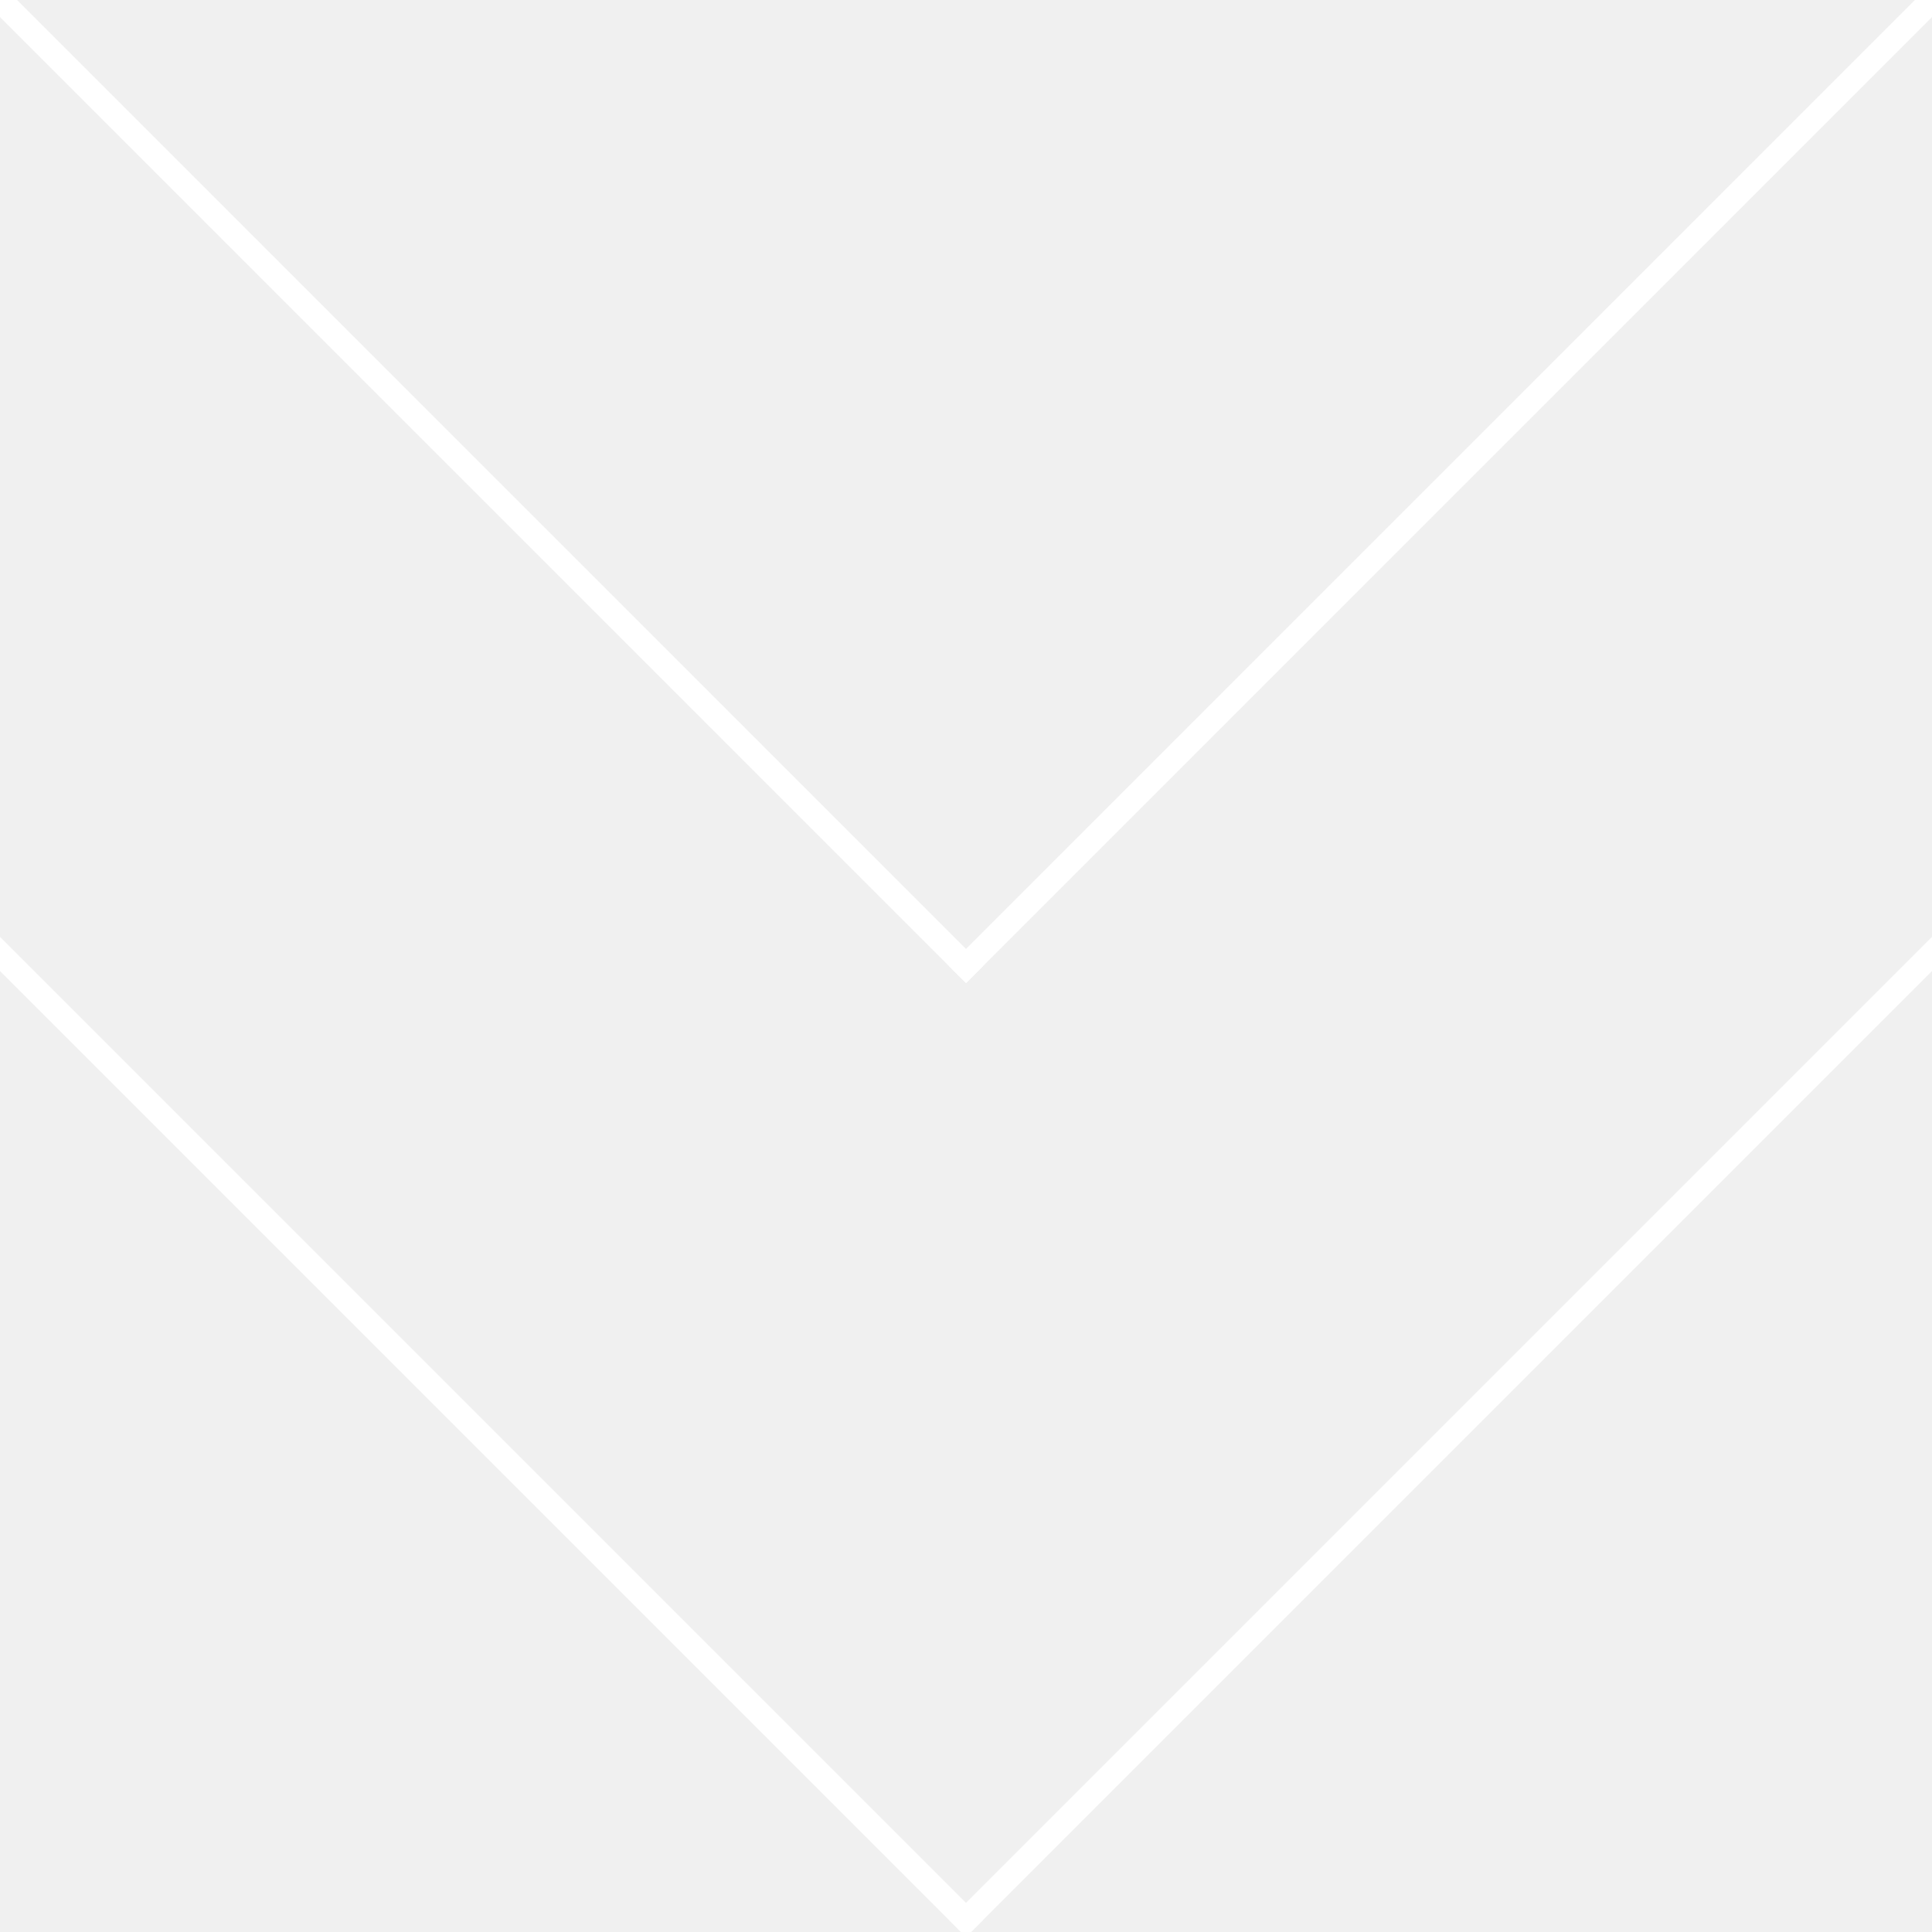
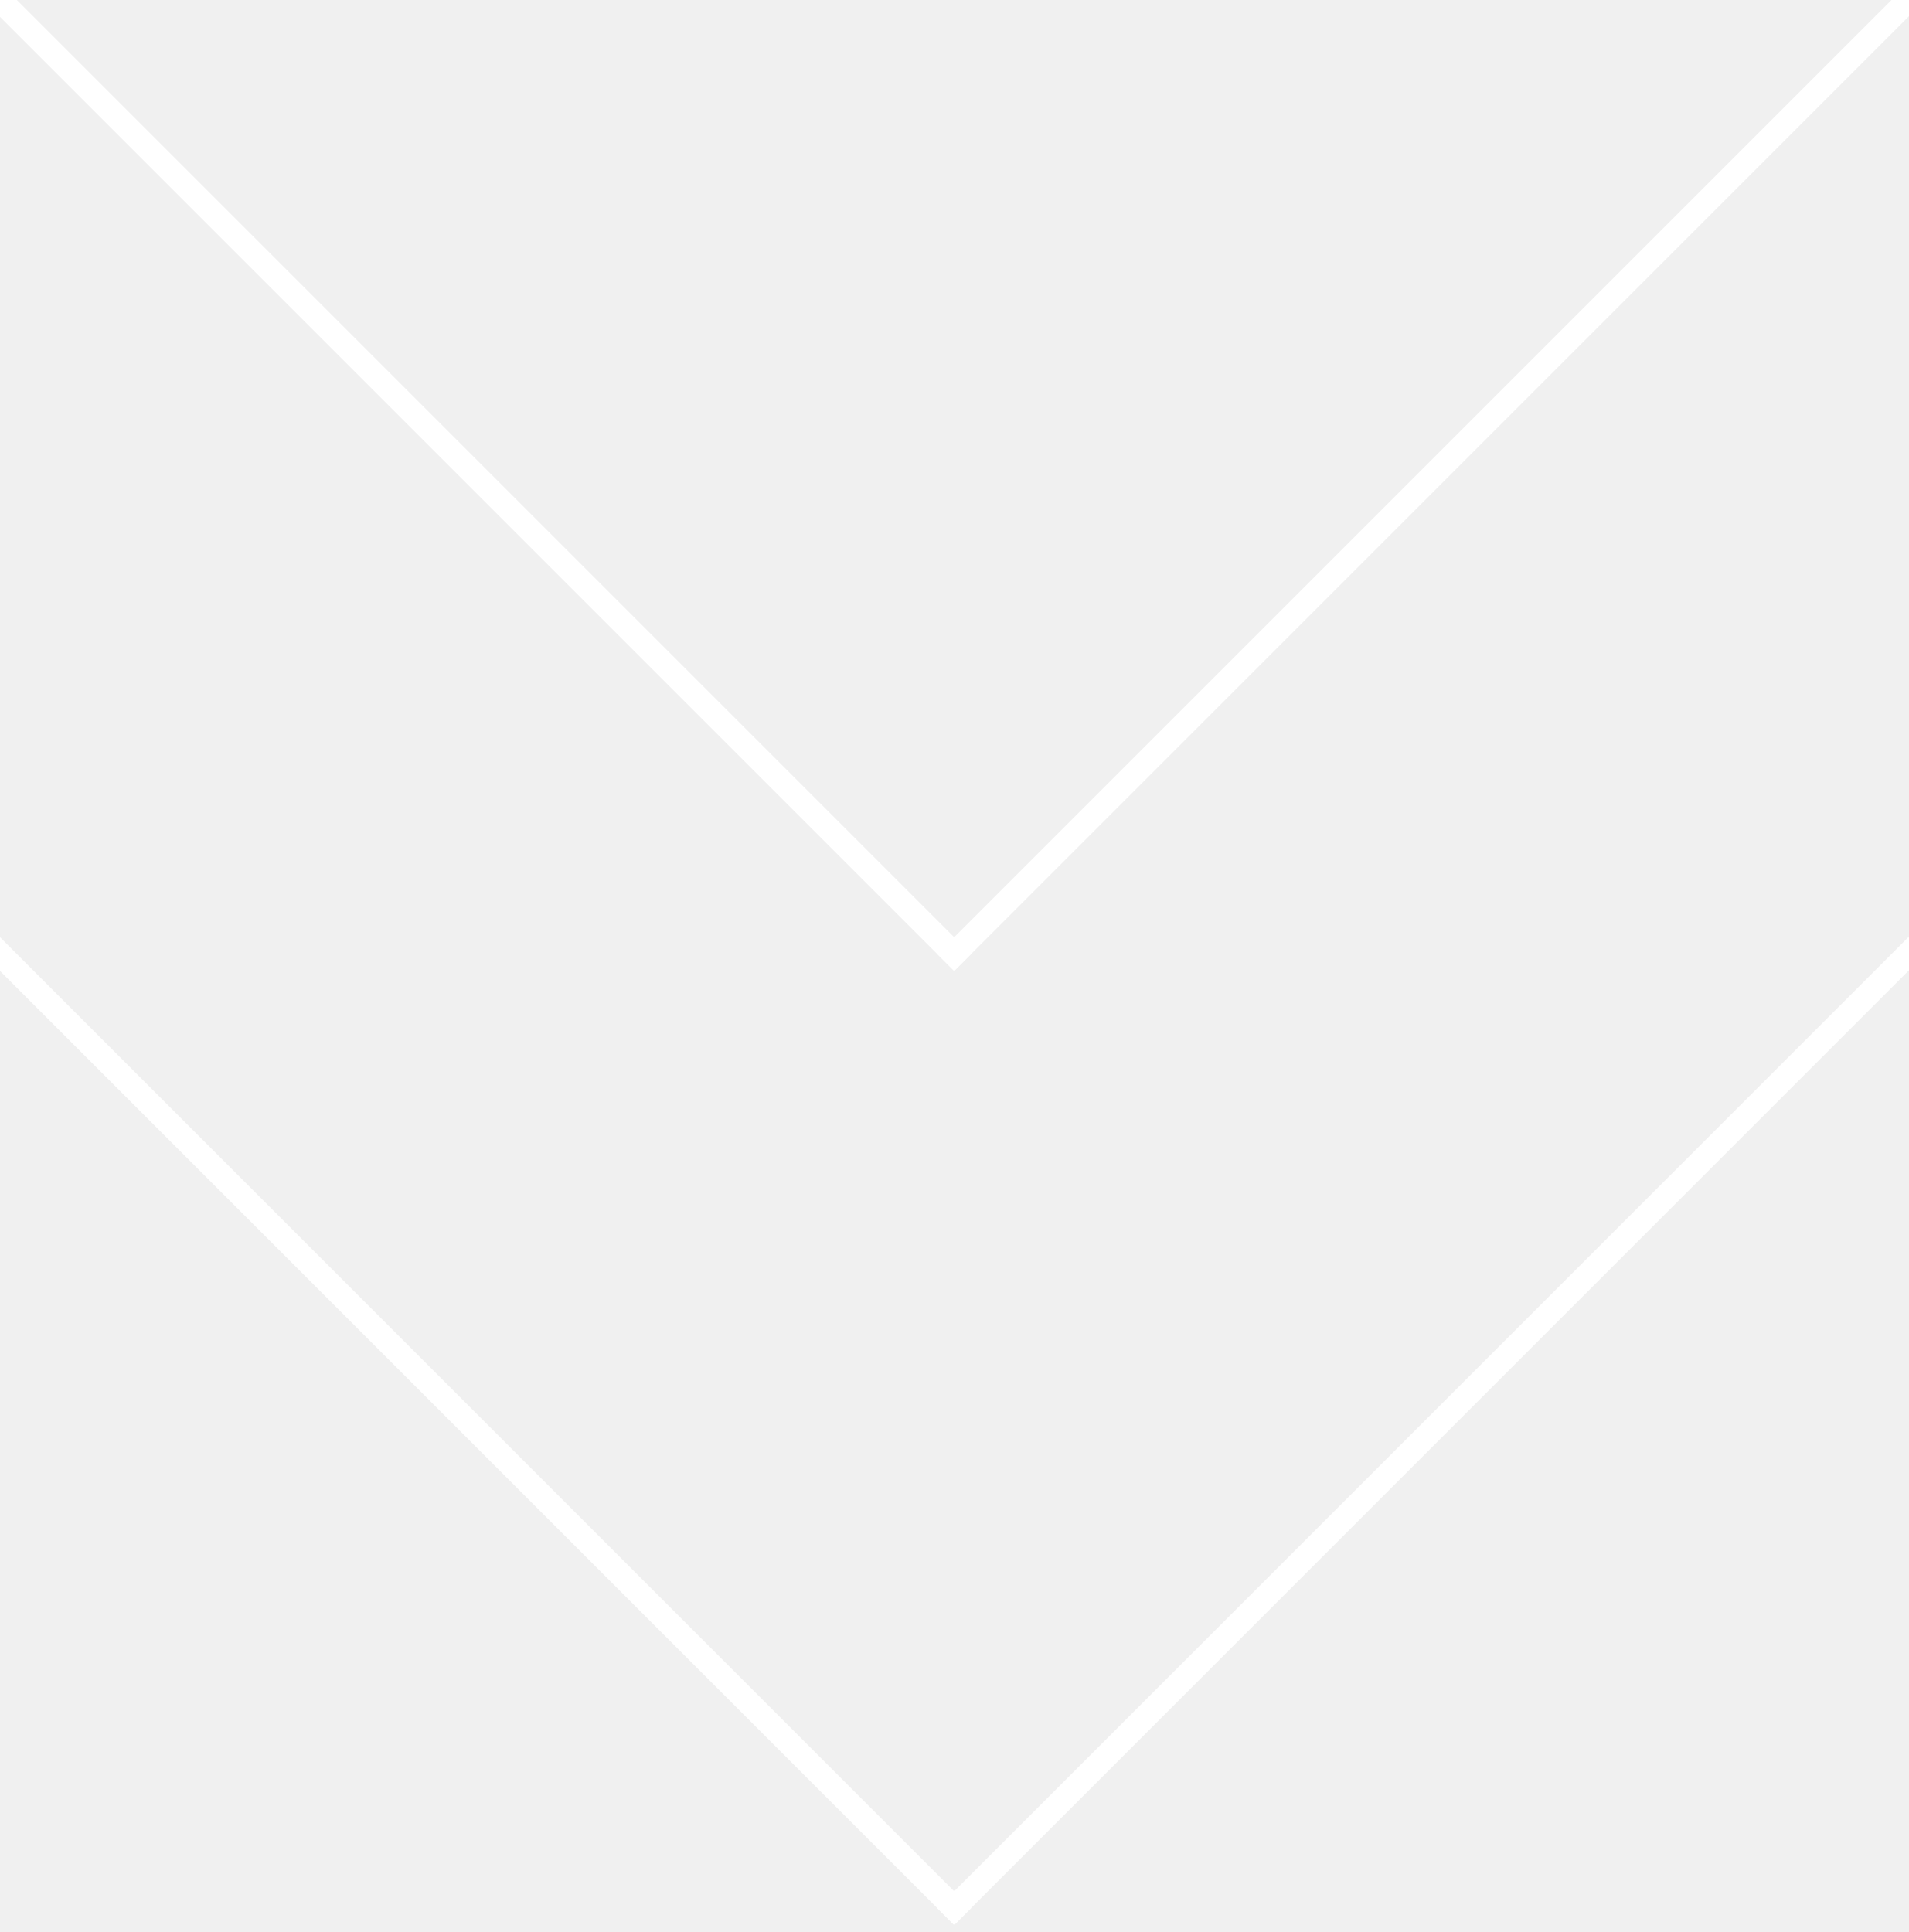
- <svg xmlns="http://www.w3.org/2000/svg" version="1.1" id="Layer_1" x="0px" y="0px" viewBox="0 0 80 80" style="enable-background:new 0 0 80 80;" xml:space="preserve">
+ <svg xmlns="http://www.w3.org/2000/svg" version="1.1" id="Layer_1" x="0px" y="0px" viewBox="0 0 80 81" style="enable-background:new 0 0 80 81;" xml:space="preserve">
  <style type="text/css">
	.st0{fill:none;stroke:#FFFFFF;stroke-linecap:square;stroke-miterlimit:10;}
</style>
  <line class="st0" x1="0" y1="0" x2="40" y2="40" />
  <line class="st0" x1="40" y1="40" x2="80" y2="0" />
-   <line class="st0" x1="40" y1="79.5" x2="0" y2="39.5" />
-   <line class="st0" x1="40" y1="79.5" x2="80" y2="39.5" />
+   <line class="st0" x1="0" y1="40" x2="40" y2="80" />
+   <line class="st0" x1="40" y1="80" x2="80" y2="40" />
</svg>
